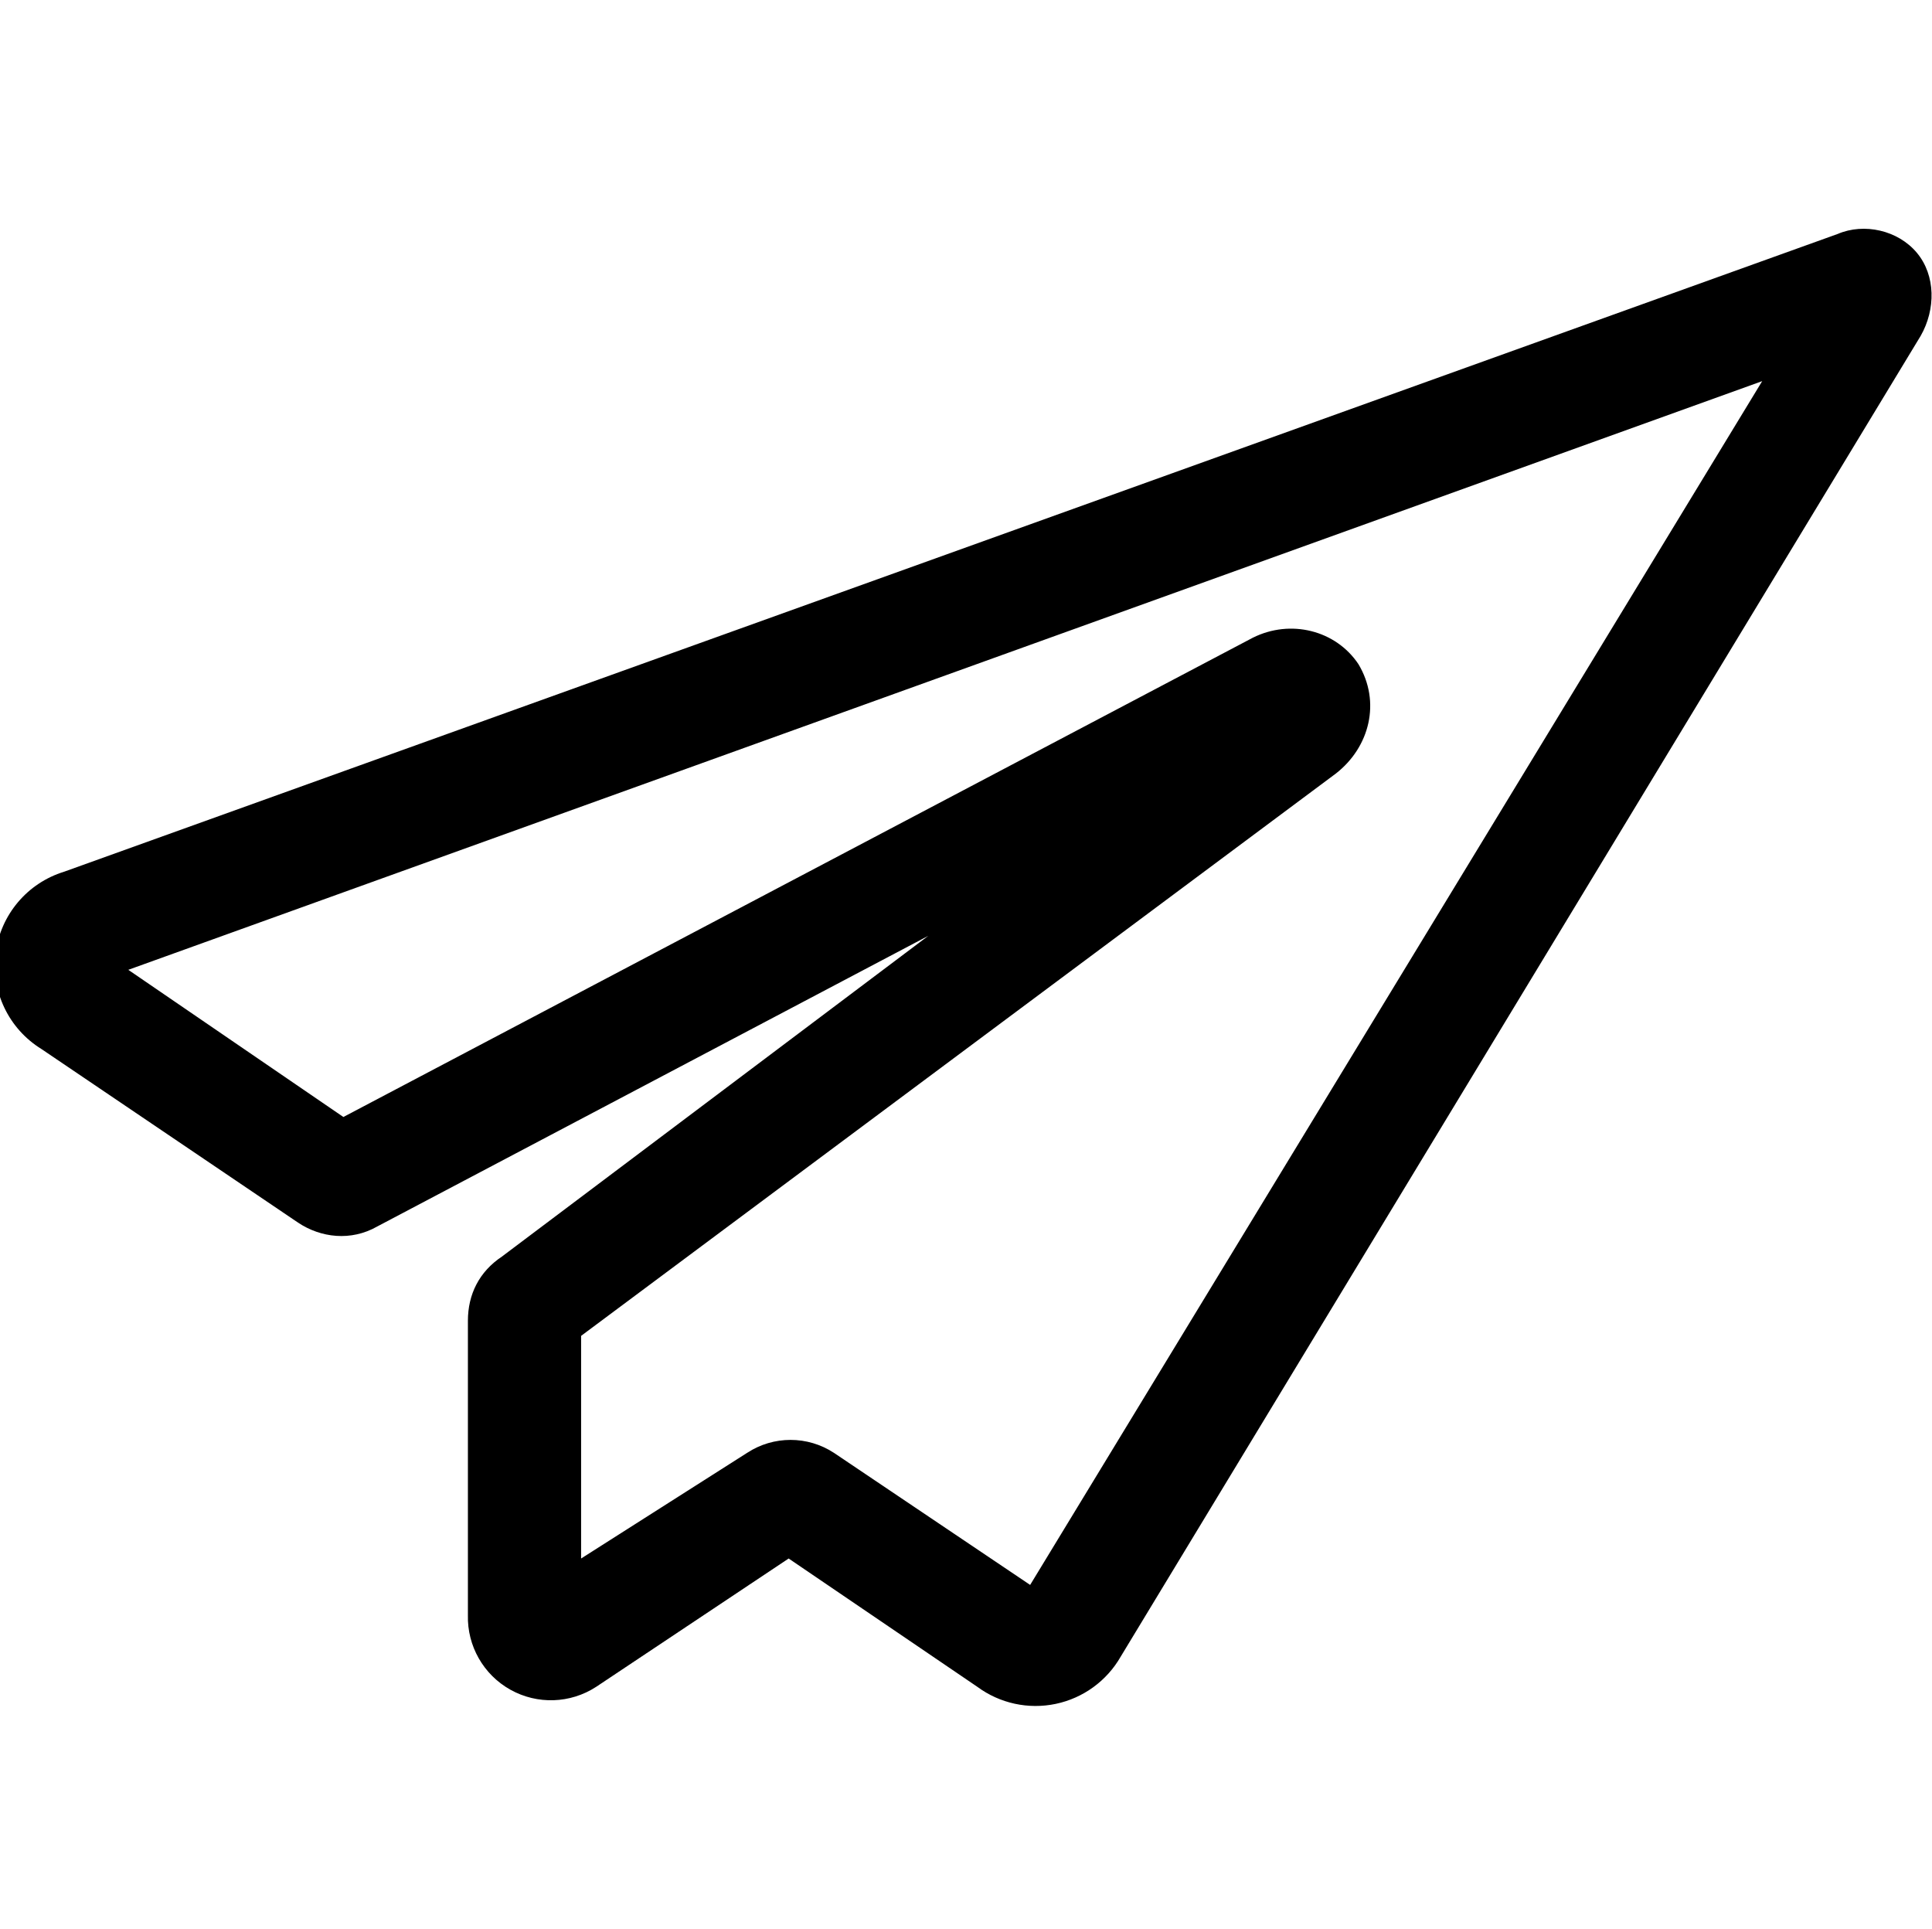
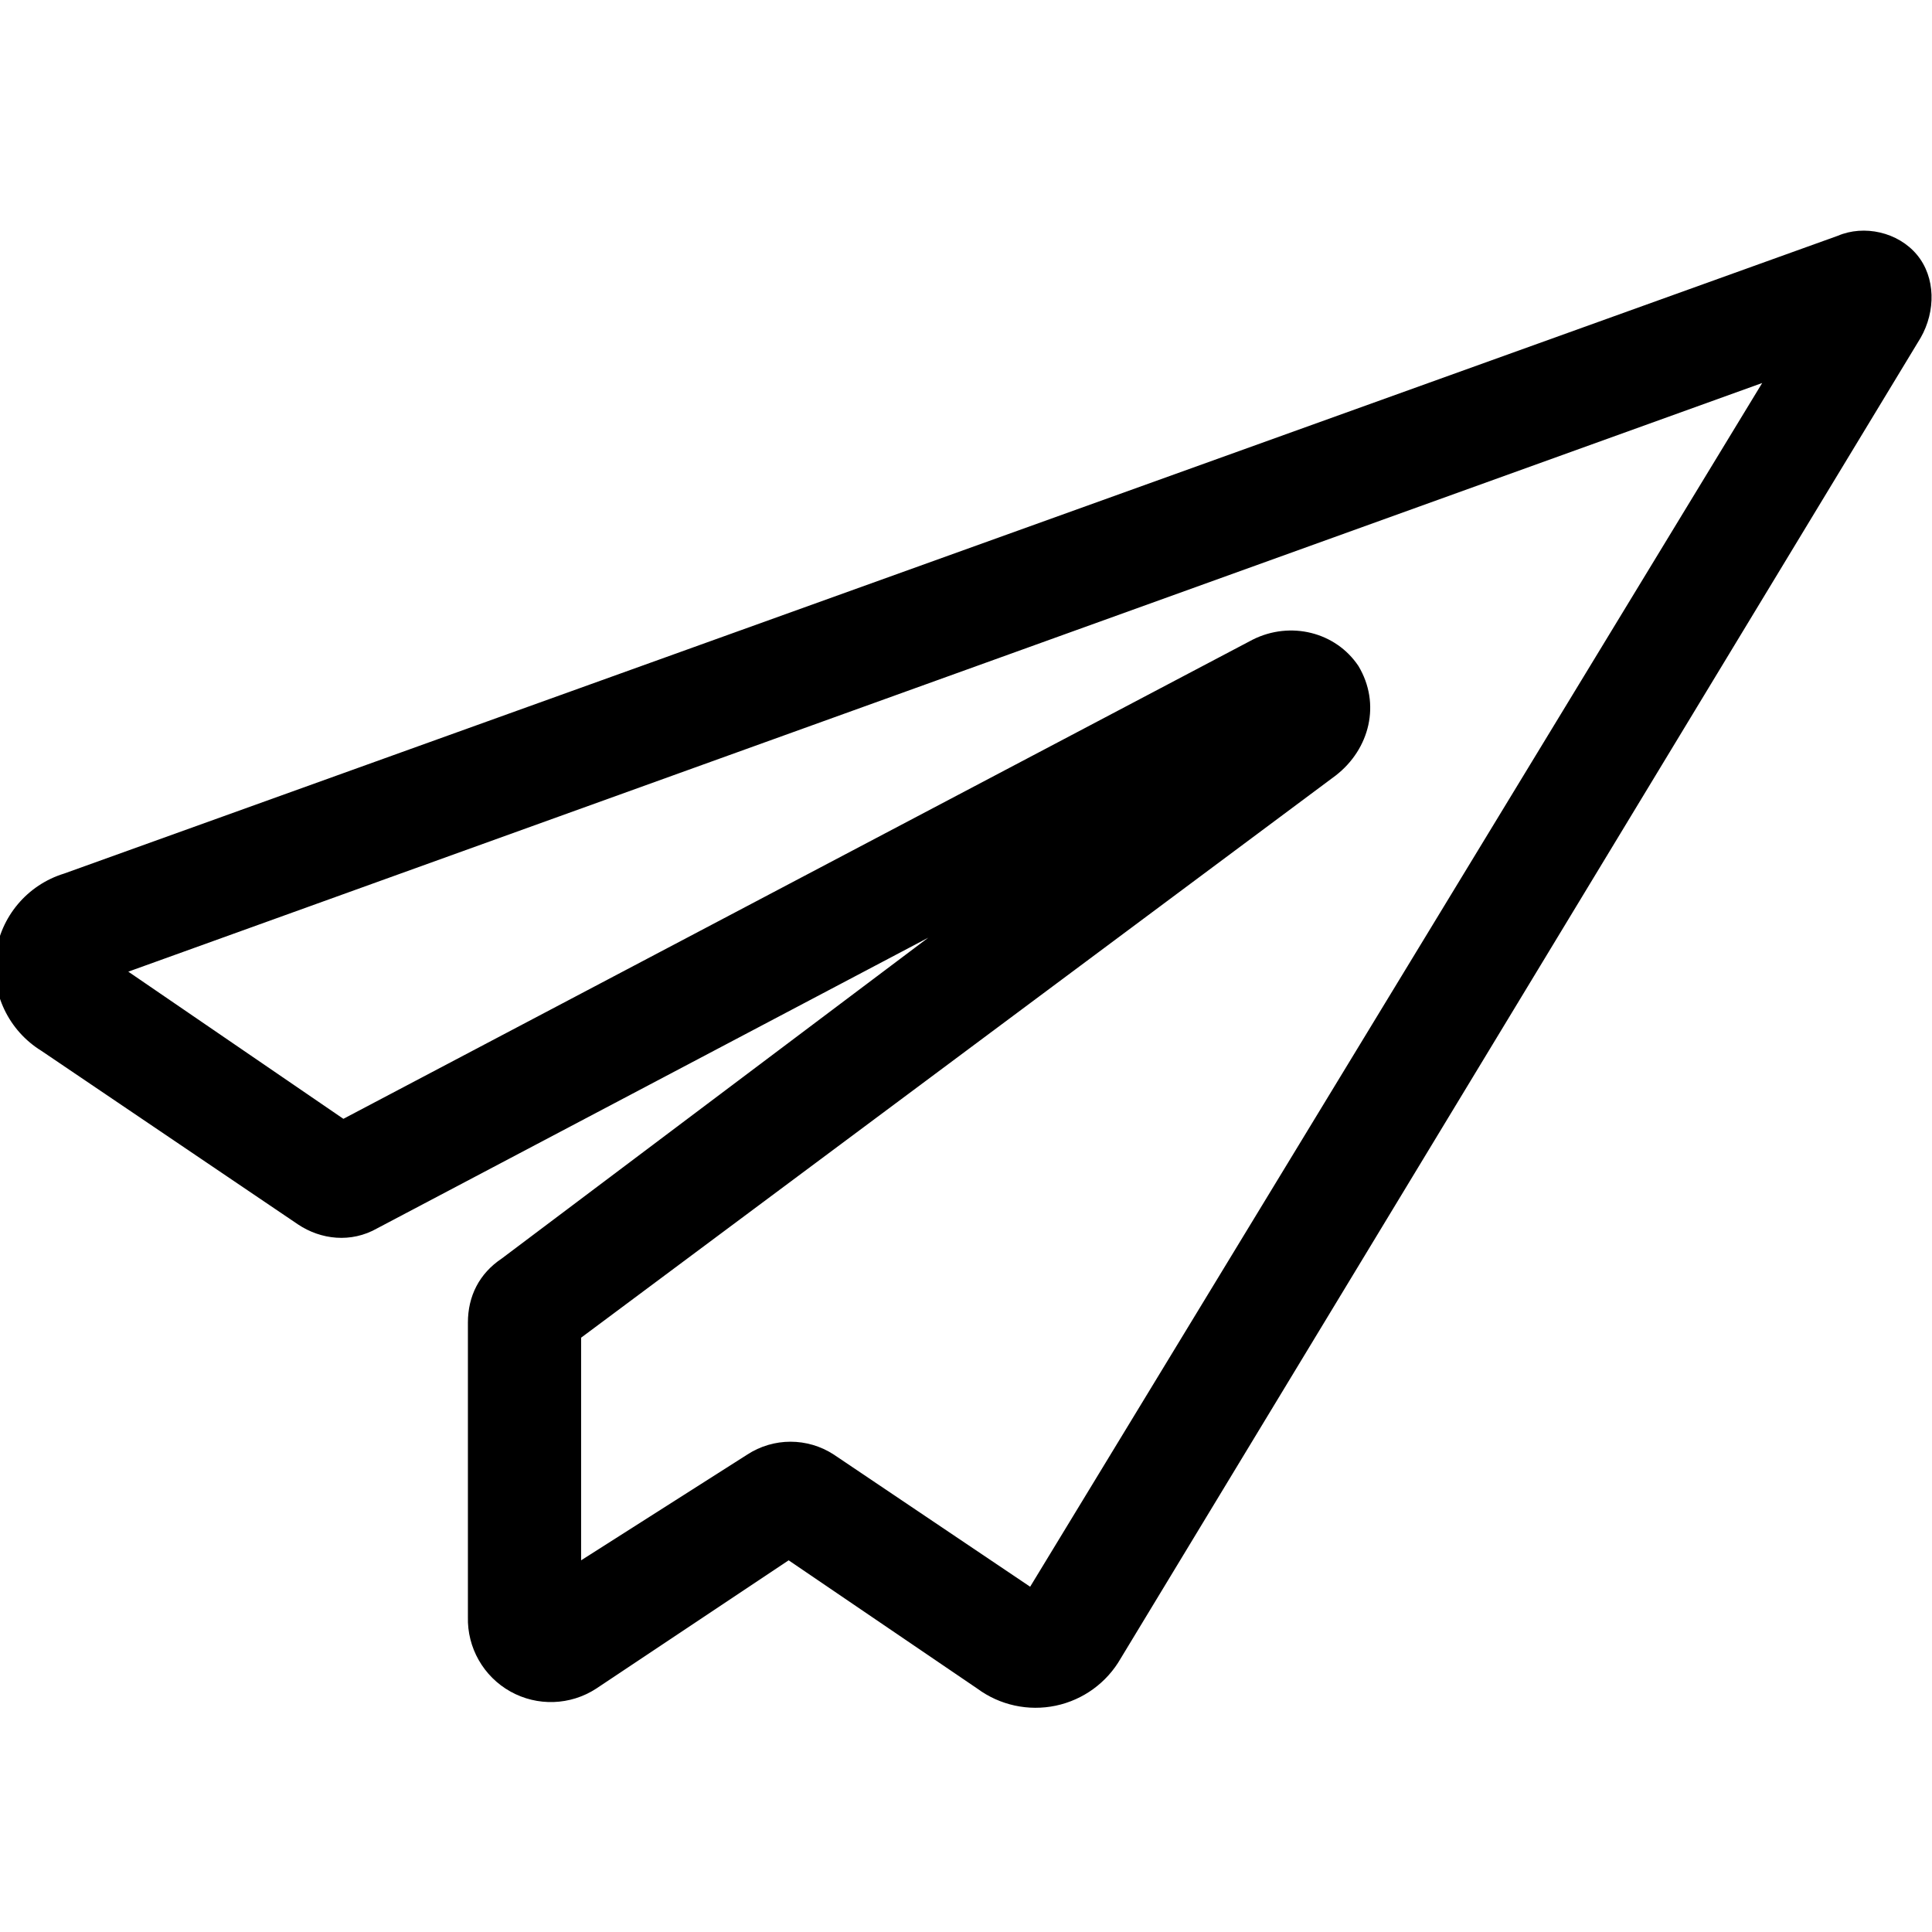
- <svg xmlns="http://www.w3.org/2000/svg" viewBox="0 -60 512 511">
+ <svg xmlns="http://www.w3.org/2000/svg" viewBox="0 -60 512 511" width="30px" height="30px">
  <path d="M508 7c-5-6-14-8-21-5L17 171a26 26 0 00-6 47l68 46c6 4 14 5 21 1l146-77-113 85c-6 4-9 10-9 17v78a22 22 0 0034 19l51-34 50 34a26 26 0 0038-8L509 29c4-7 4-16-1-22zM273 360l-52-35a21 21 0 00-23 0l-44 28v-59l200-149c9-7 12-19 6-29-6-9-18-12-28-7L91 236l-57-39L467 41zm0 0" />
</svg>
